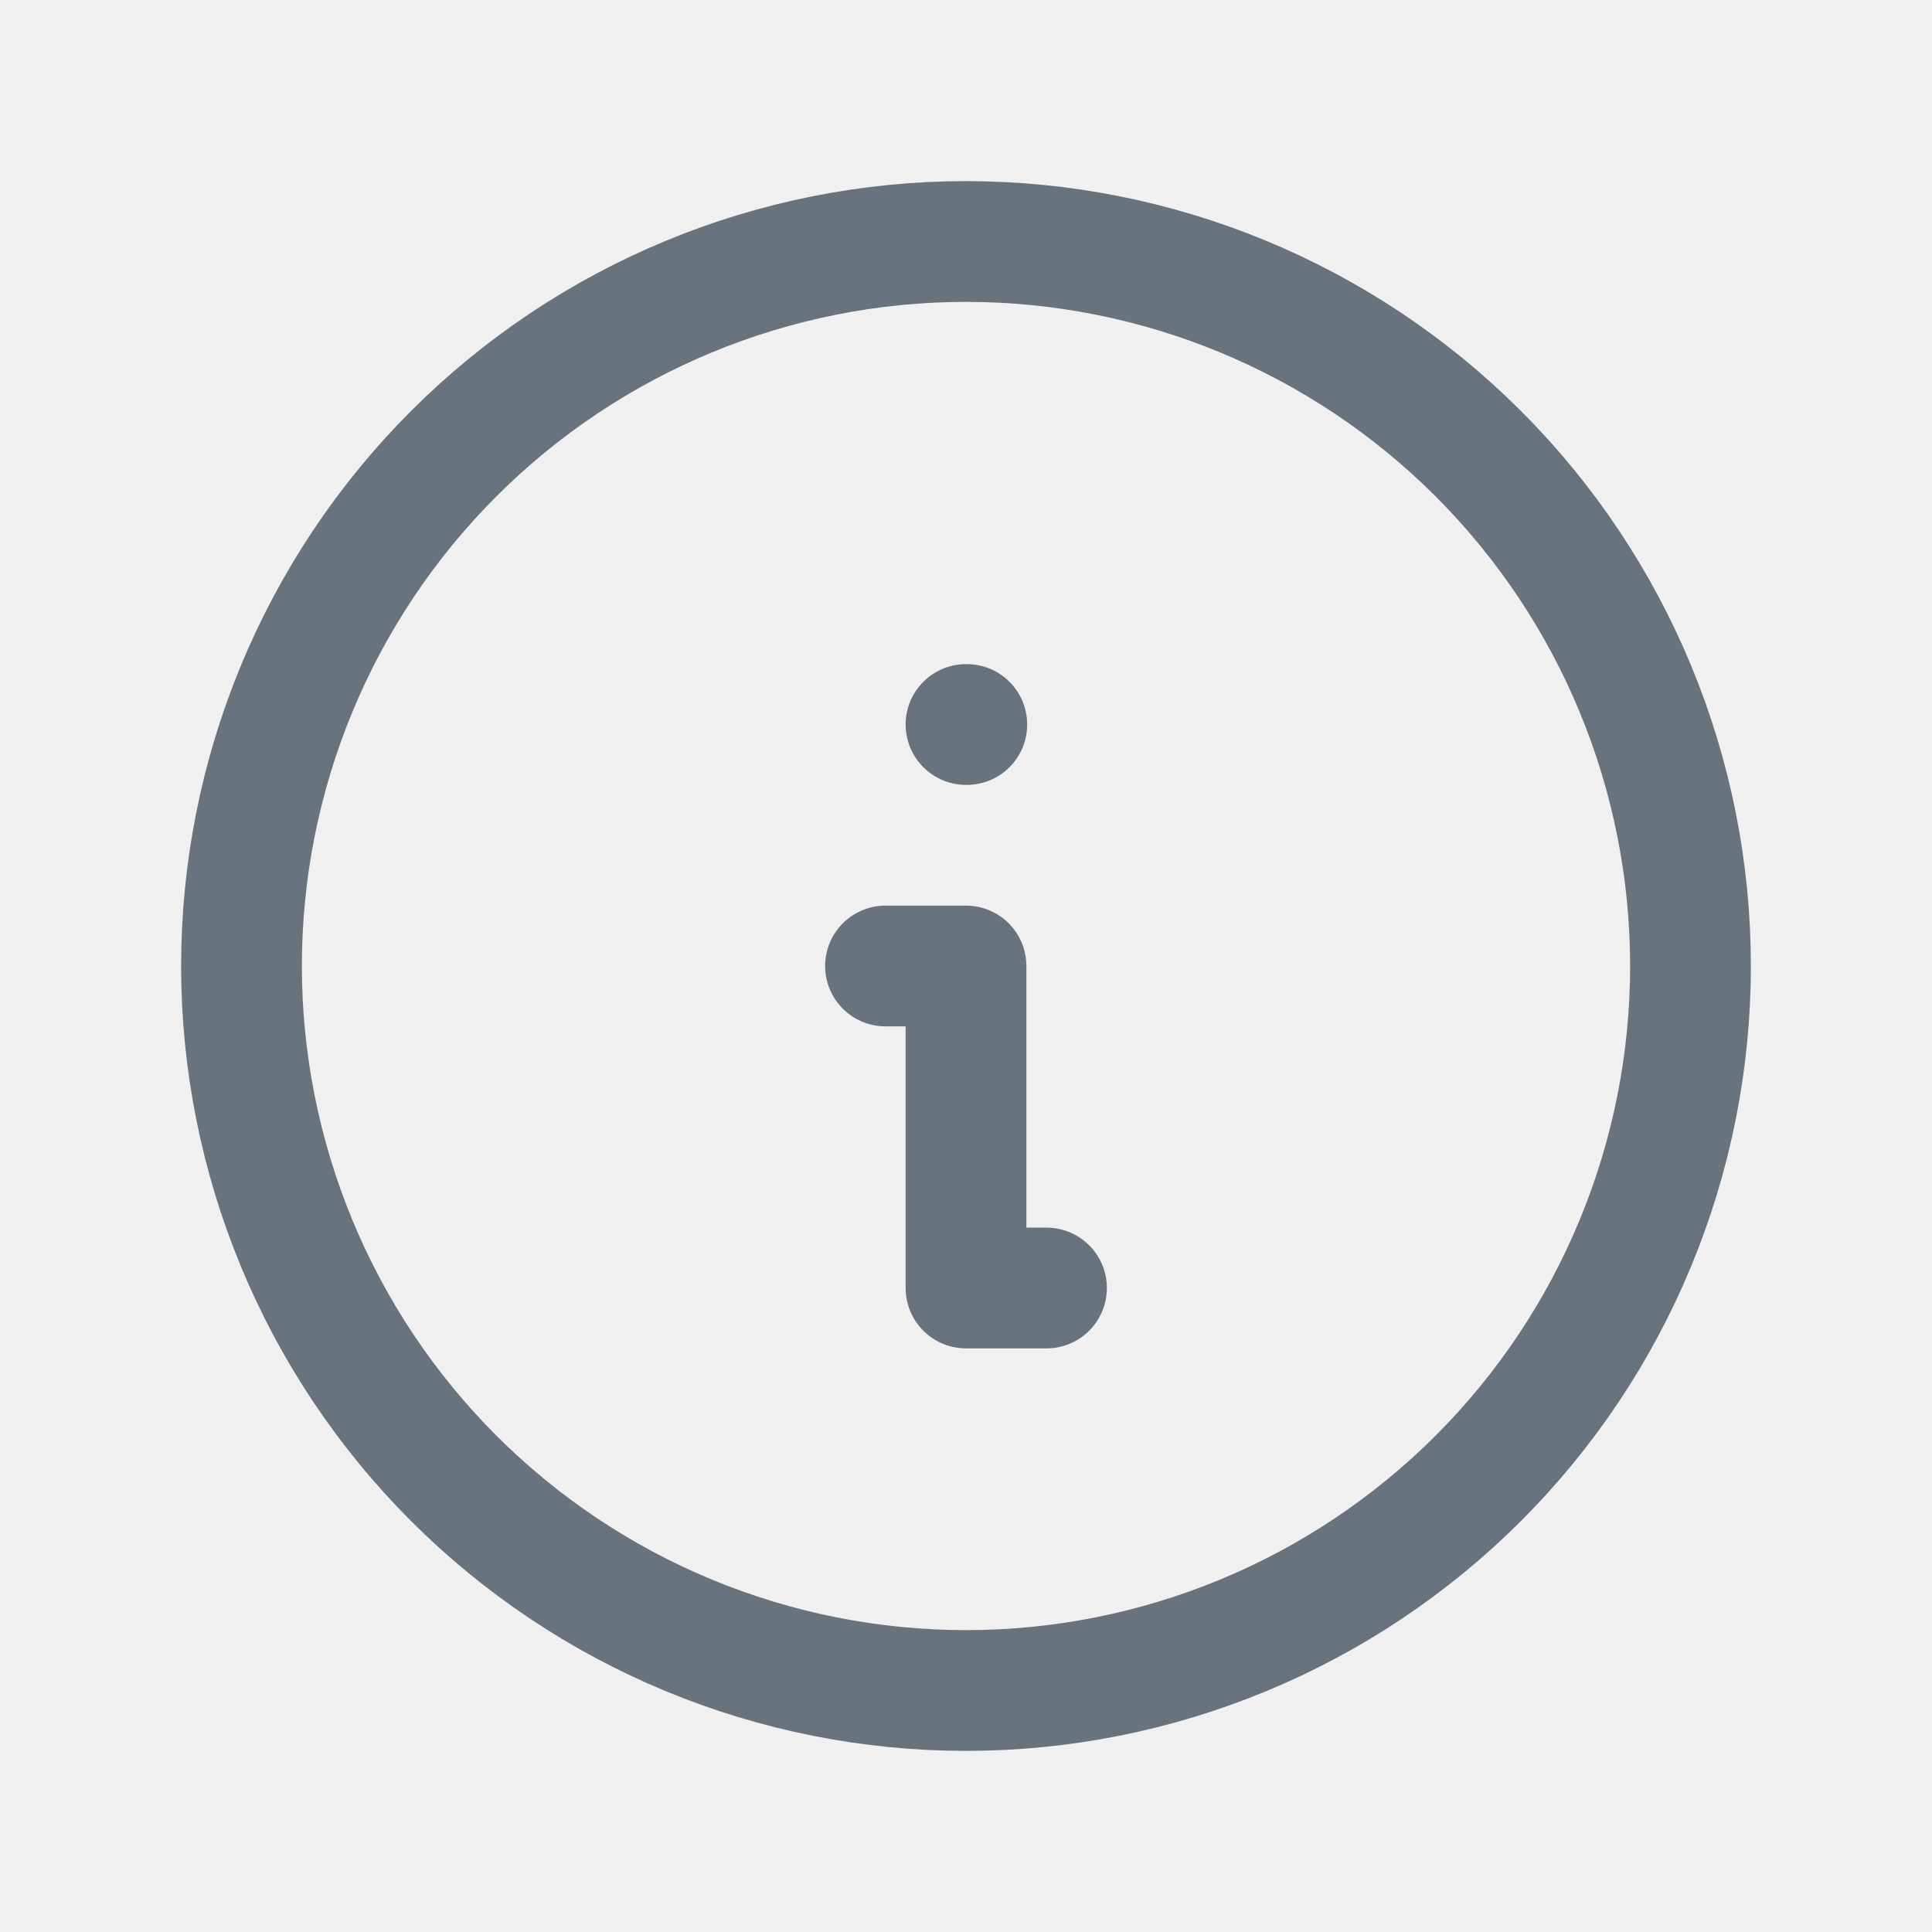
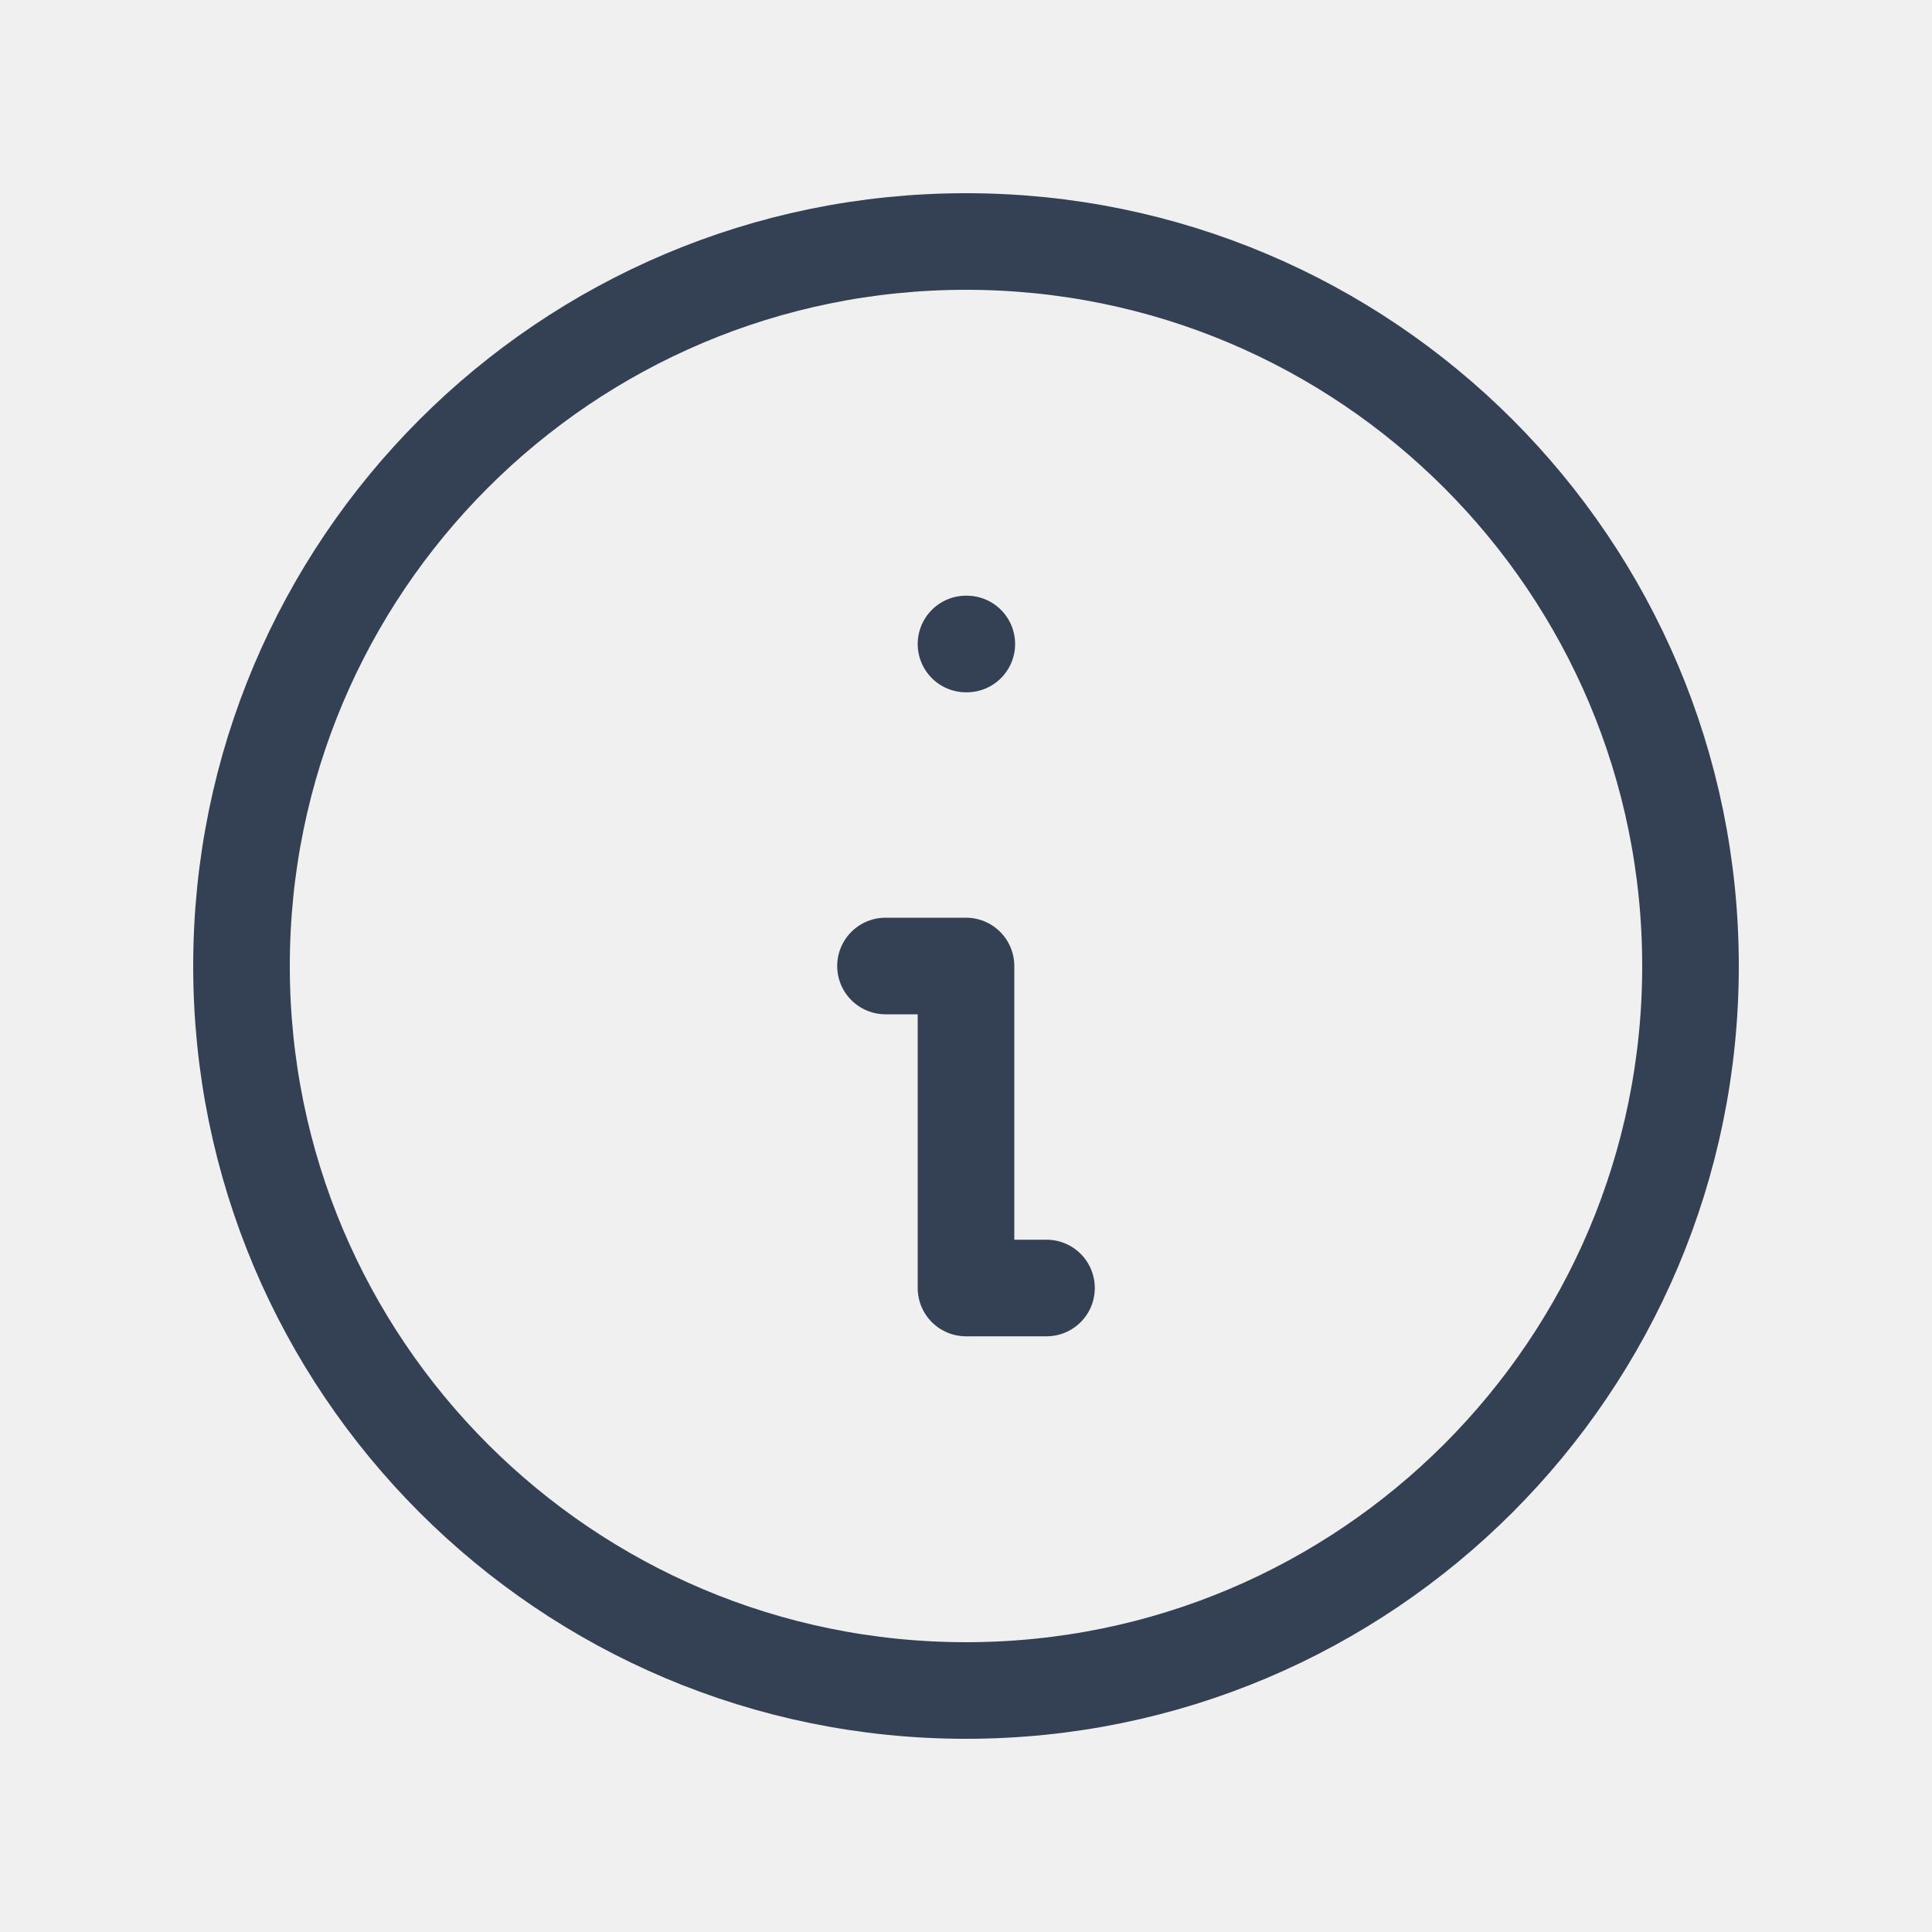
<svg xmlns="http://www.w3.org/2000/svg" width="24" height="24" viewBox="0 0 24 24" fill="none">
-   <g clip-path="url(#clip0_7363_1217)">
-     <path d="M3 12C3 13.182 3.233 14.352 3.685 15.444C4.137 16.536 4.8 17.528 5.636 18.364C6.472 19.2 7.464 19.863 8.556 20.315C9.648 20.767 10.818 21 12 21C13.182 21 14.352 20.767 15.444 20.315C16.536 19.863 17.528 19.2 18.364 18.364C19.2 17.528 19.863 16.536 20.315 15.444C20.767 14.352 21 13.182 21 12C21 9.613 20.052 7.324 18.364 5.636C16.676 3.948 14.387 3 12 3C9.613 3 7.324 3.948 5.636 5.636C3.948 7.324 3 9.613 3 12Z" stroke="#68737D" stroke-width="1.5" stroke-linecap="round" stroke-linejoin="round" />
-     <path d="M12 9H12.01" stroke="#68737D" stroke-width="1.5" stroke-linecap="round" stroke-linejoin="round" />
-     <path d="M11 12H12V16H13" stroke="#68737D" stroke-width="1.5" stroke-linecap="round" stroke-linejoin="round" />
-   </g>
-   <defs>
-     <clipPath id="clip0_7363_1217">
-       <rect width="24" height="24" fill="white" />
-     </clipPath>
-   </defs>
+   <path d="M12 8H12.01M11 12H12V16H13M21 12C21 16.971 16.971 21 12 21C7.029 21 3 16.971 3 12C3 7.029 7.029 3 12 3C16.971 3 21 7.029 21 12Z" stroke="#344054" stroke-width="1.2" stroke-linecap="round" stroke-linejoin="round" />
</svg>
